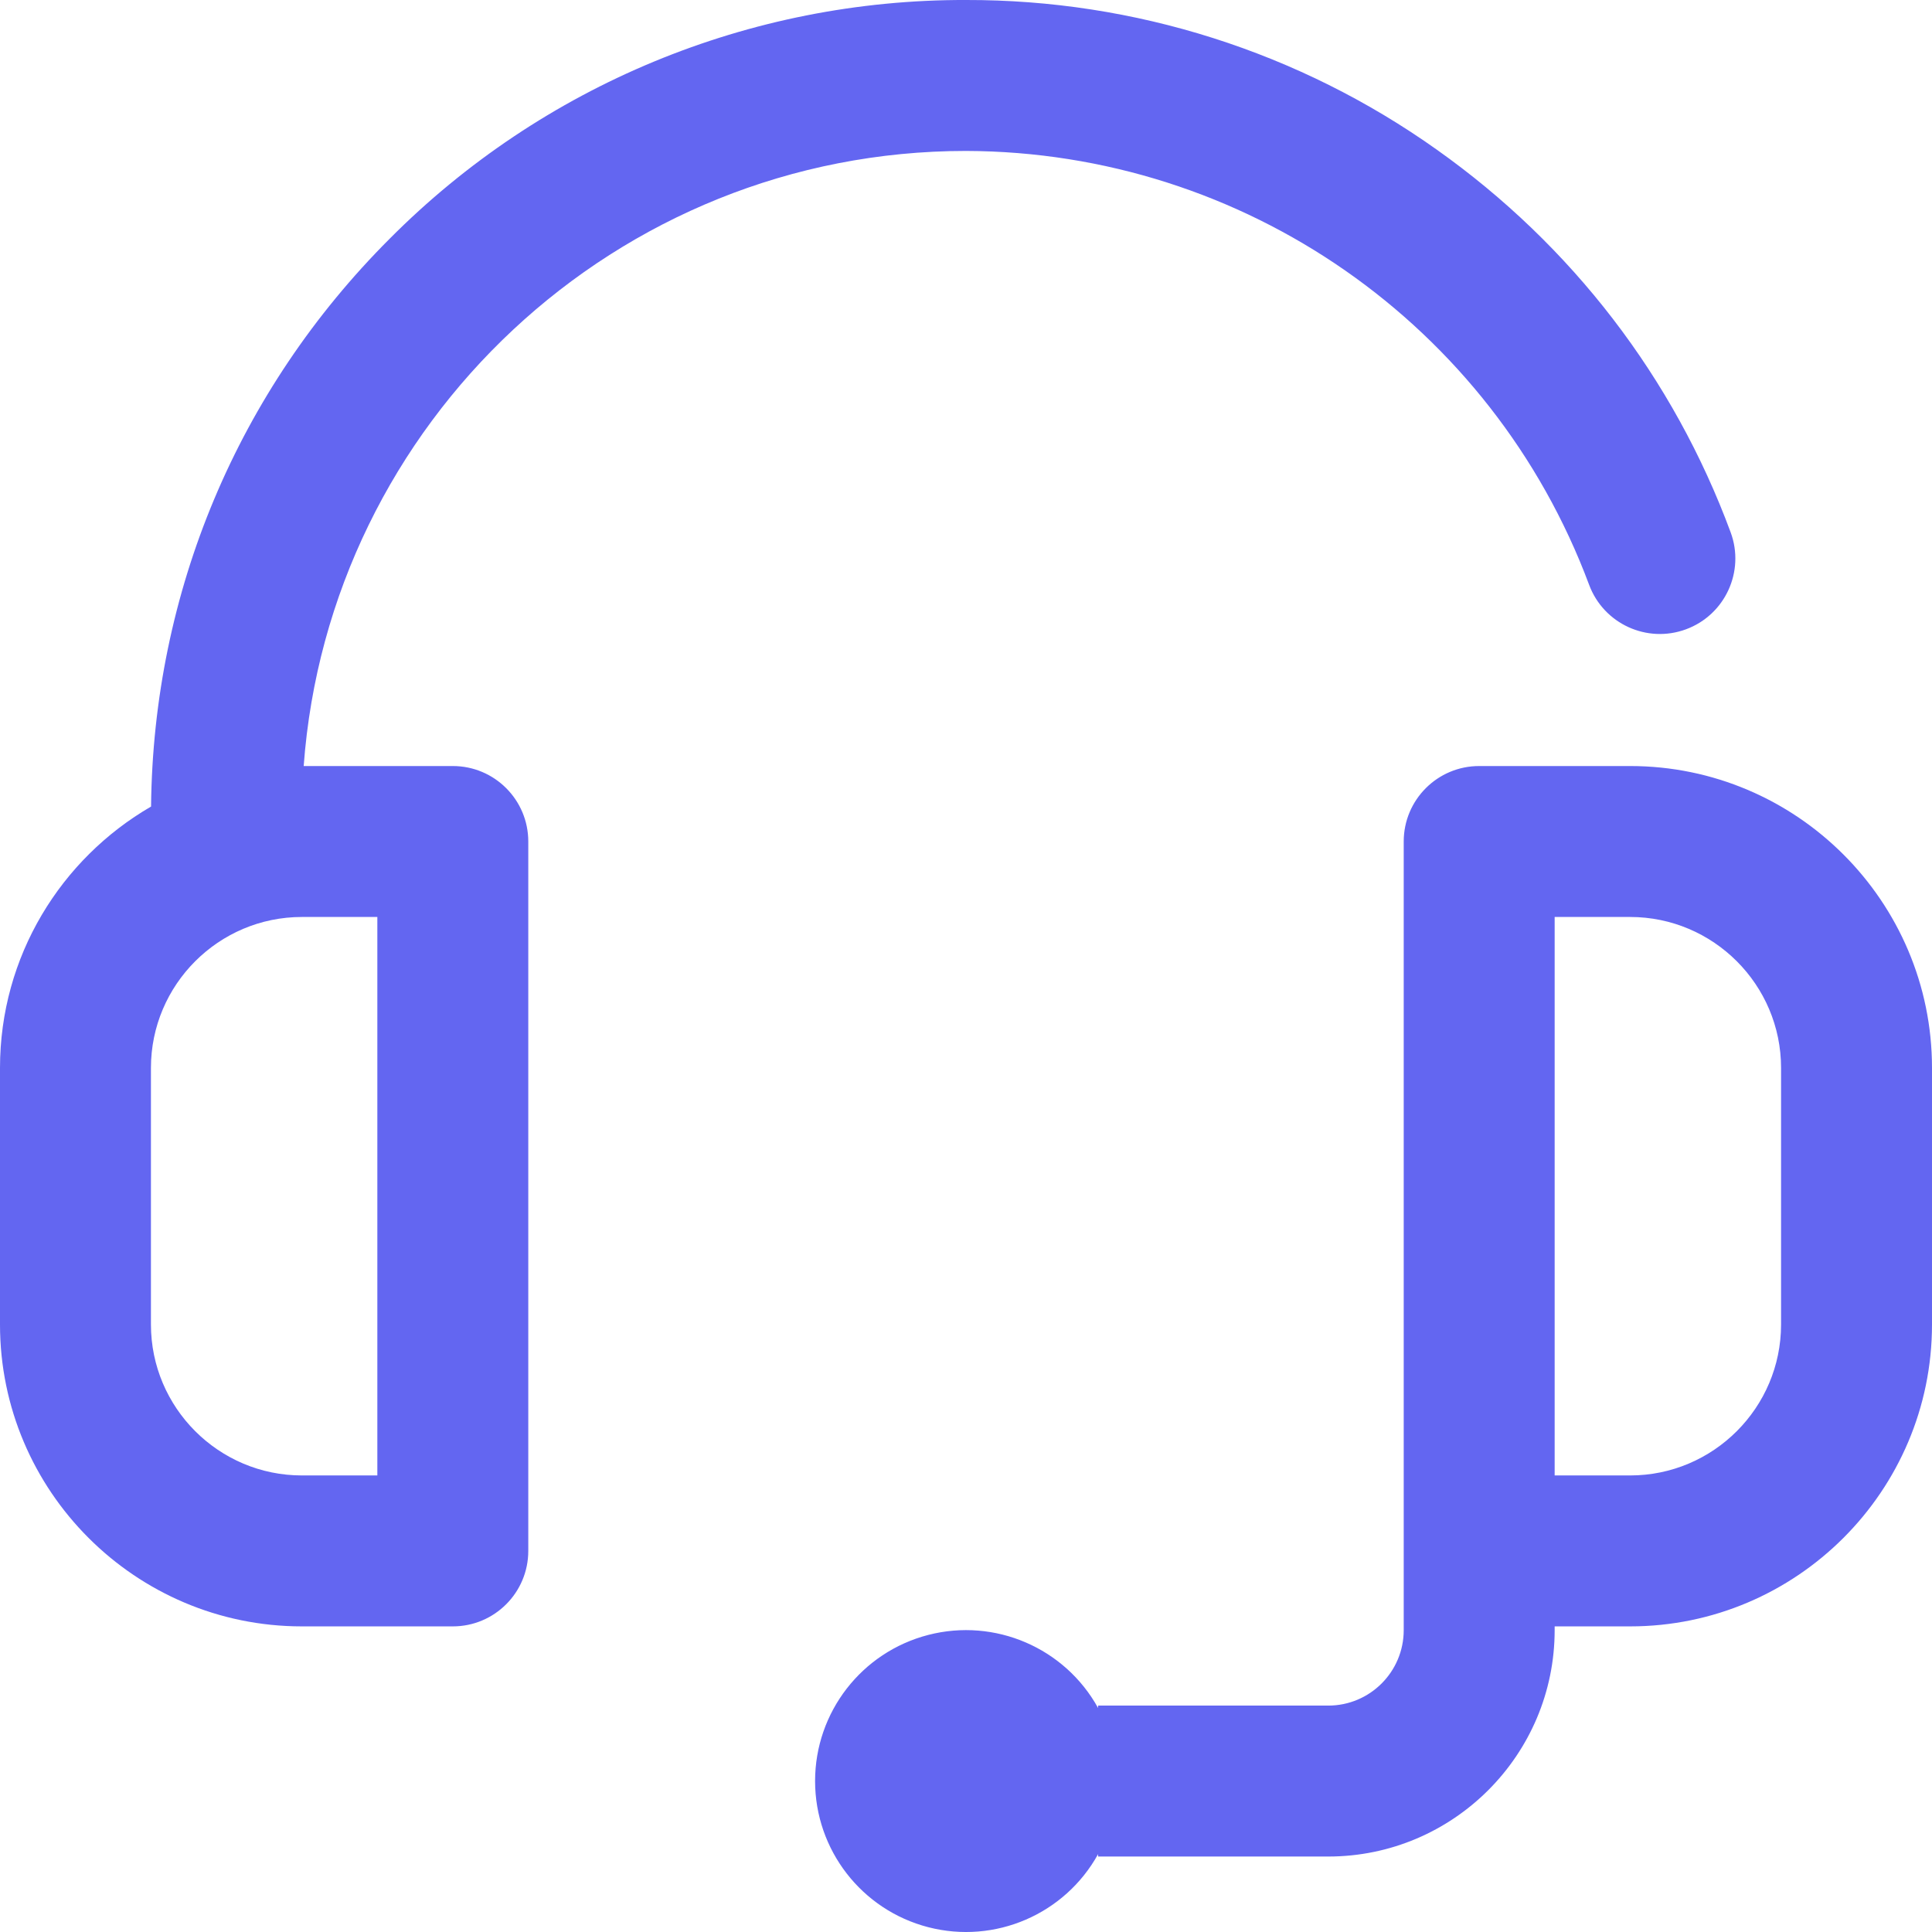
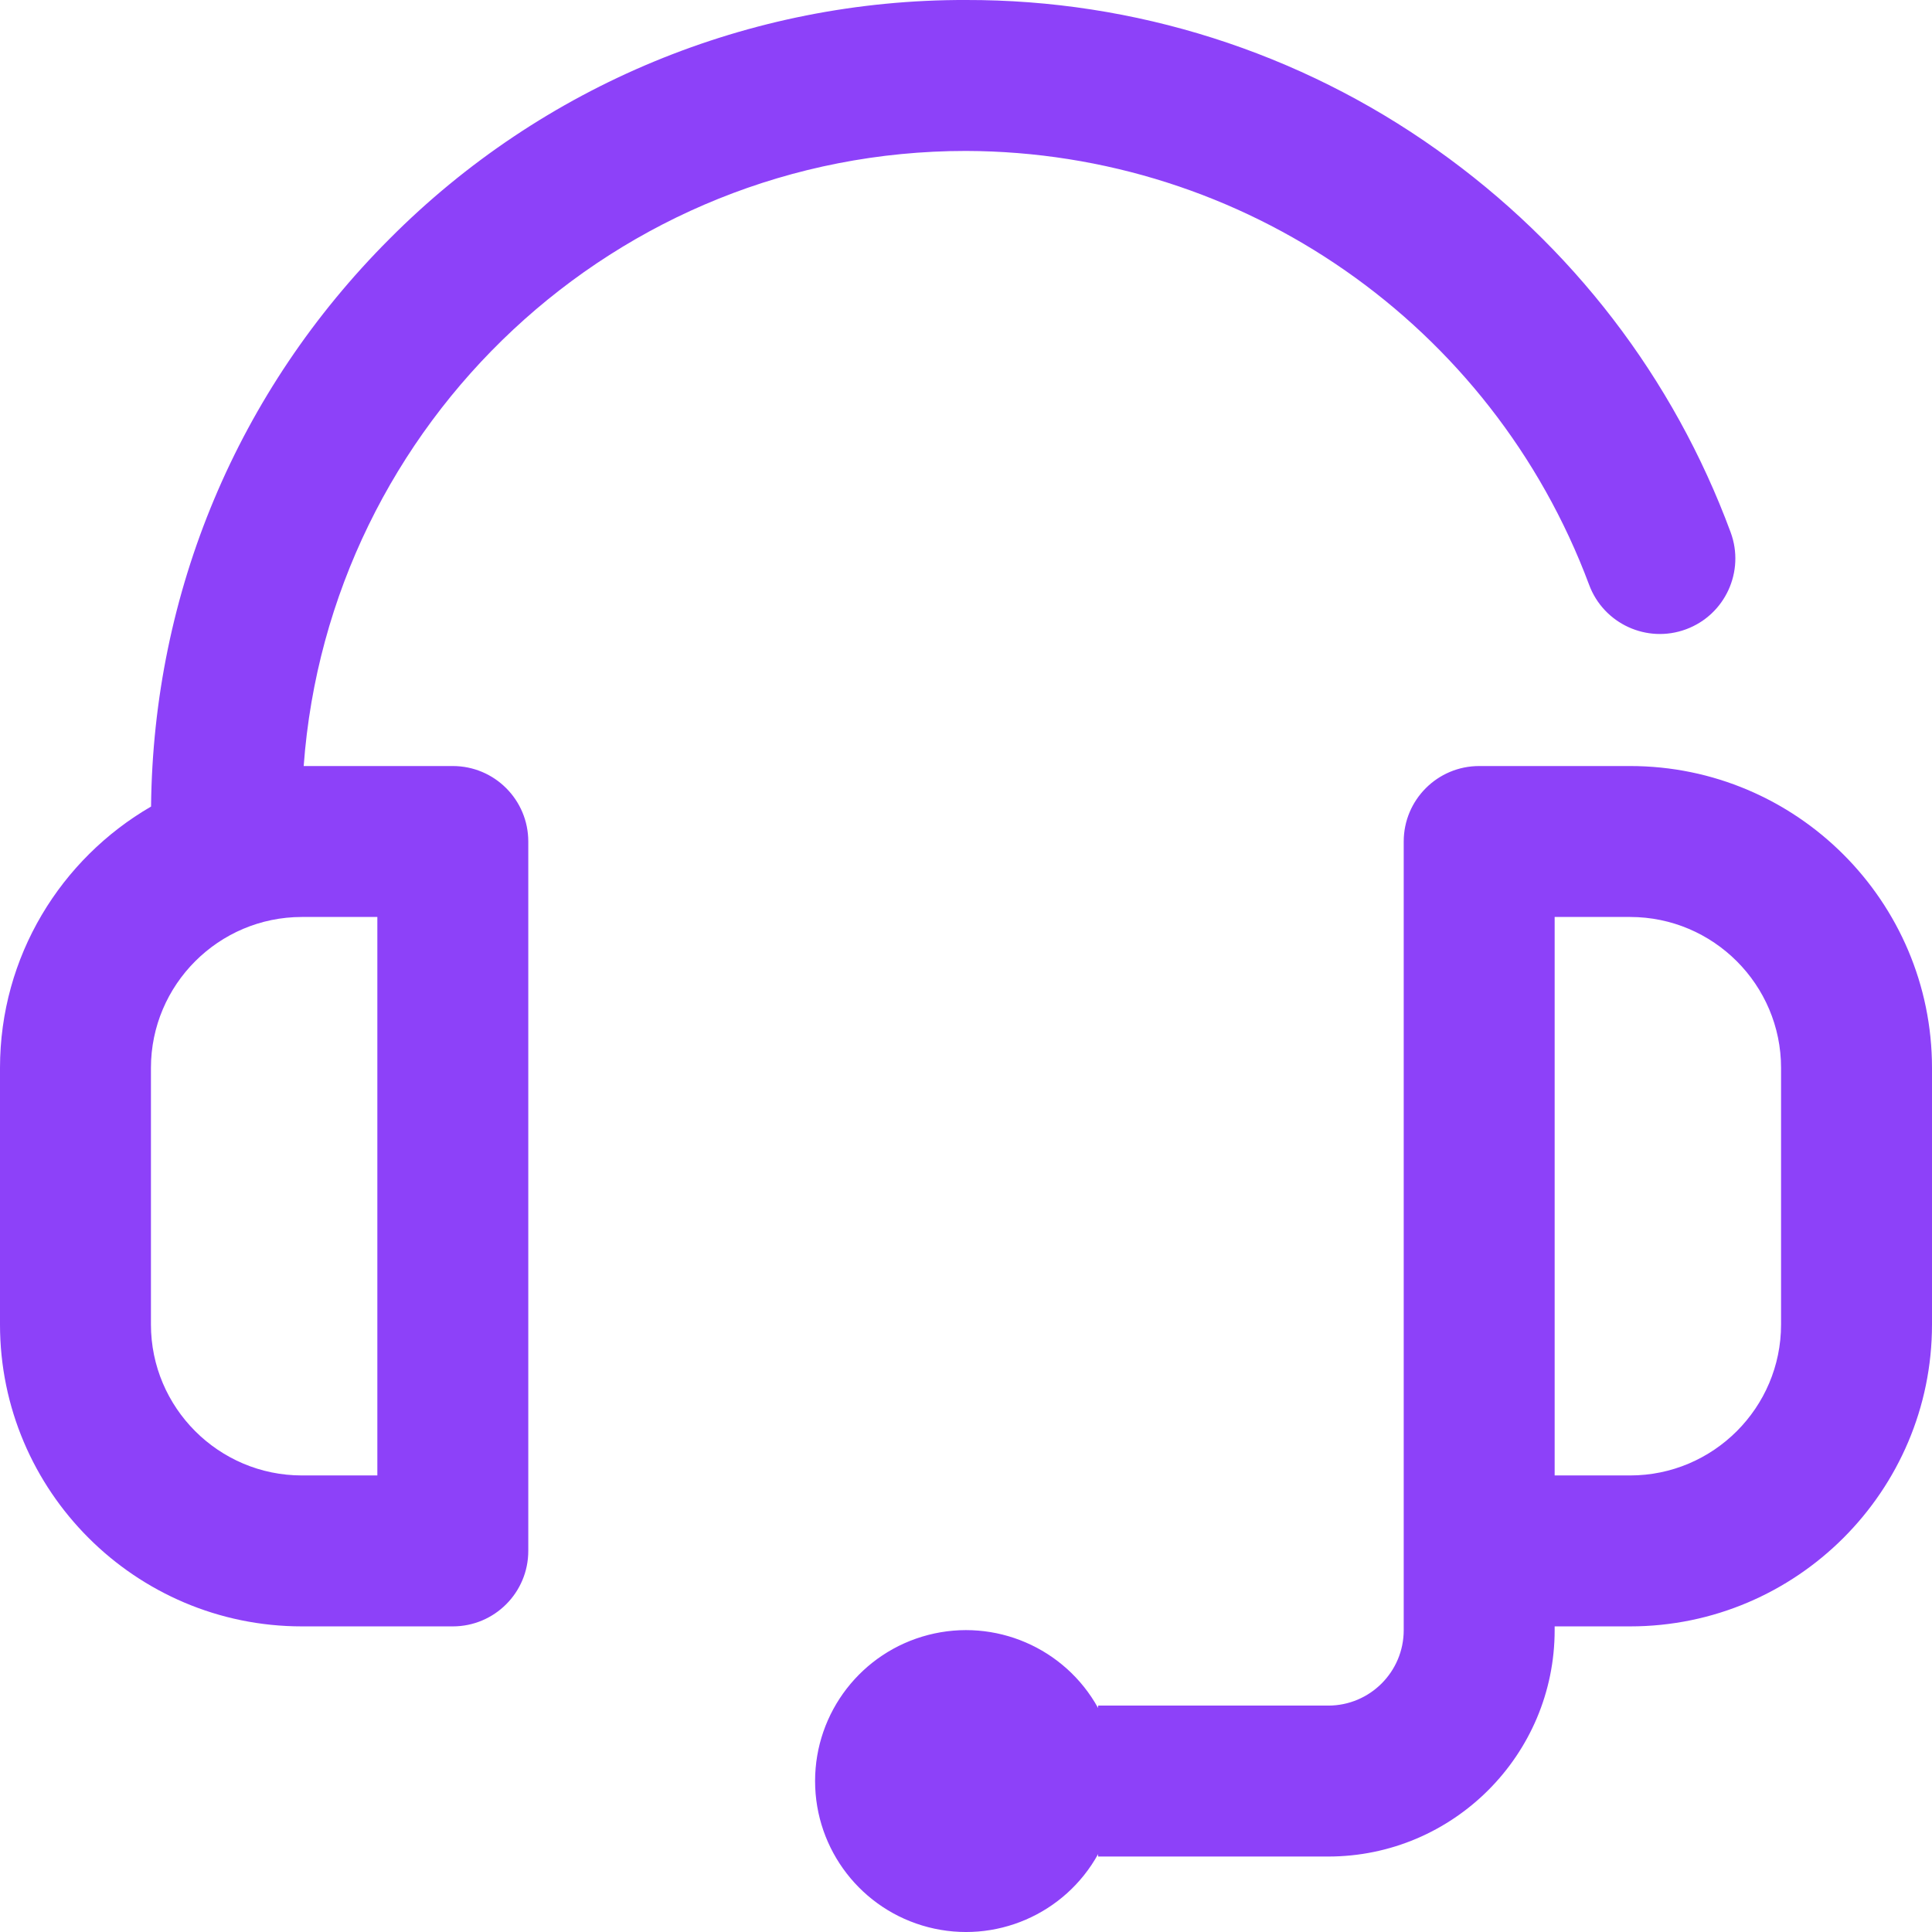
- <svg xmlns="http://www.w3.org/2000/svg" width="32" height="32" fill="#6366f1">
+ <svg xmlns="http://www.w3.org/2000/svg" width="32" height="32" fill="#8d41f9">
  <path d="M7.5 12.688H5.03C5.447 7 10.208 2.5 16 2.5a11.05 11.05 0 0 1 10.32 7.184 1.25 1.25 0 1 0 2.345-.867c-.947-2.561-2.63-4.752-4.867-6.338A13.41 13.41 0 0 0 16 0a13.41 13.41 0 0 0-9.546 3.954c-2.517 2.517-3.916 5.852-3.952 9.405C1.008 14.225 0 15.84 0 17.688v4.25c0 2.757 2.243 5 5 5h2.5a1.25 1.25 0 0 0 1.25-1.25v-11.75a1.25 1.25 0 0 0-1.25-1.25zm-1.25 11.75H5c-1.378 0-2.5-1.122-2.5-2.5v-4.25c0-1.378 1.122-2.5 2.5-2.5h1.25v9.25zM27 12.688h-2.5a1.25 1.25 0 0 0-1.25 1.25V22.5v3.188V27A1.25 1.25 0 0 1 22 28.25h-3.812v.04a2.5 2.5 0 1 0 0 2.42v.04H22c2.068 0 3.75-1.682 3.75-3.75v-.062H27c2.757 0 5-2.243 5-5v-4.25c0-2.757-2.243-5-5-5zm2.5 9.25c0 1.378-1.122 2.5-2.5 2.5h-1.25V22.5v-7.312H27c1.378 0 2.5 1.122 2.5 2.5v4.25z" />
</svg>
